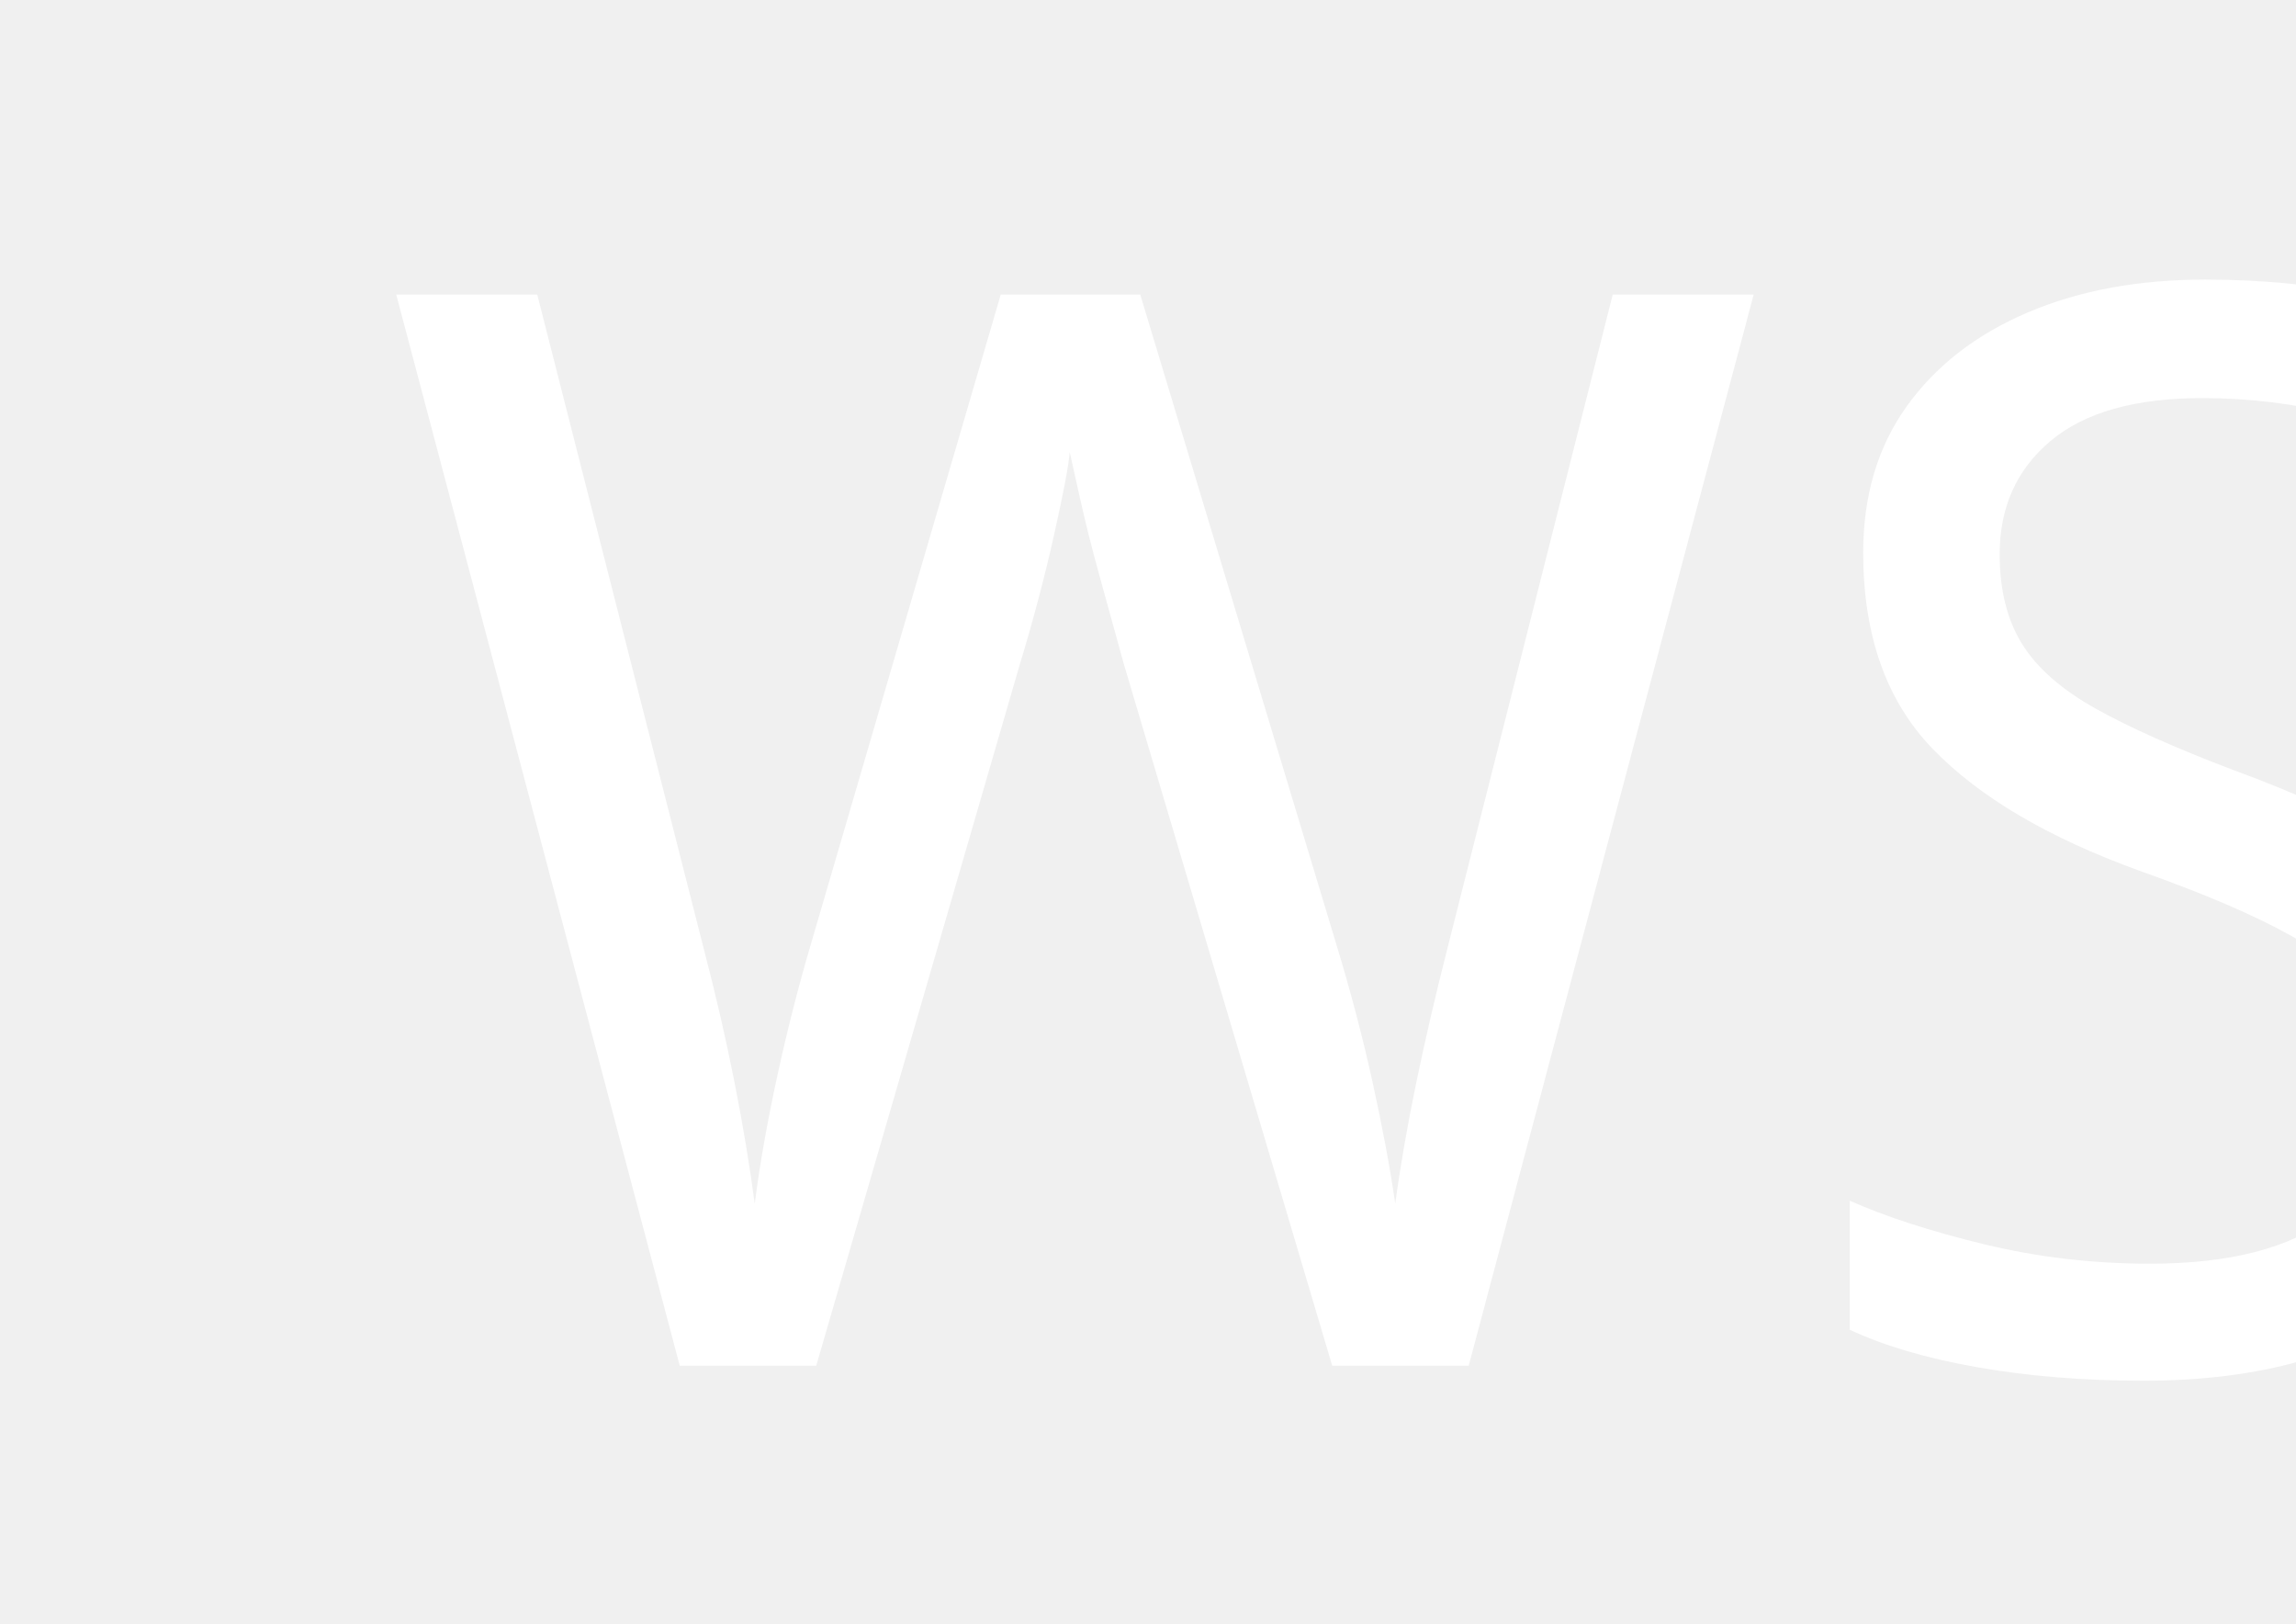
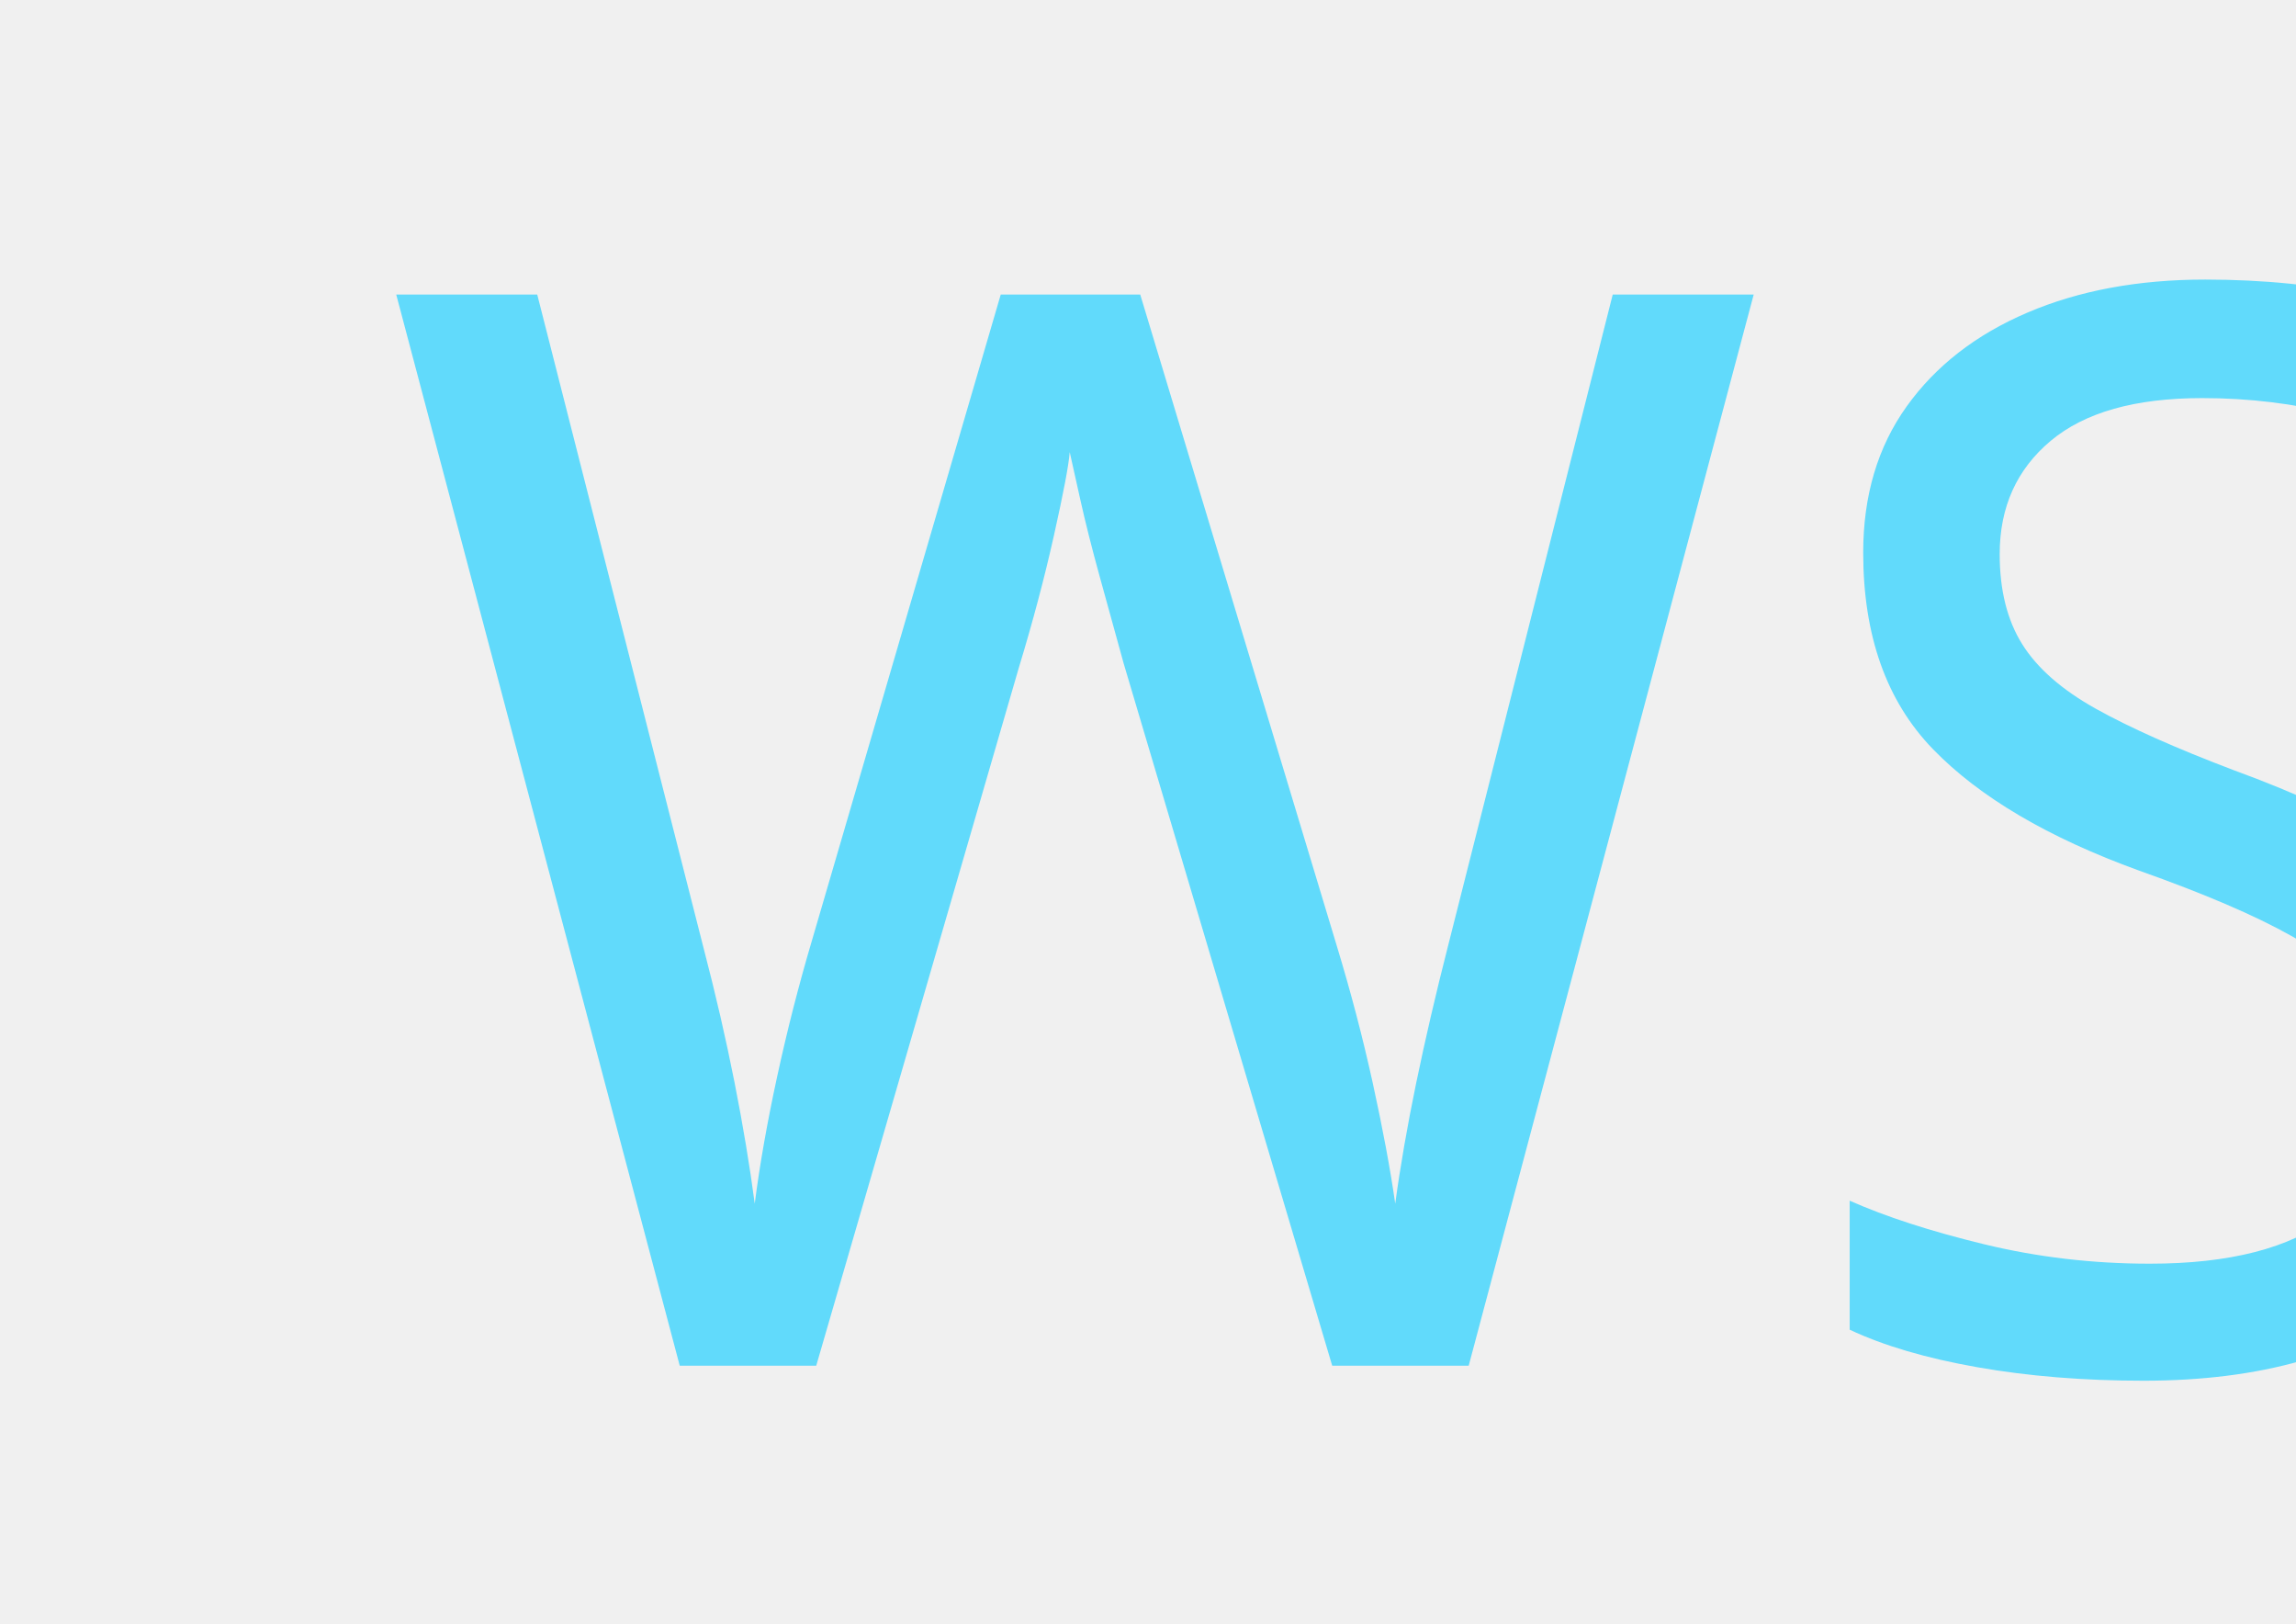
<svg xmlns="http://www.w3.org/2000/svg" version="1.1" id="Layer_1" x="0px" y="0px" viewBox="0 0 841.9 595.3" style="enable-background:new 0 0 841.9 595.3;" xml:space="preserve">
  <style type="text/css">
- 	.st0{fill:#fff;}
+ 	.st0{fill:#61dafb;}
	.st1{font-family:'BadaBoomBB';}
	.st2{font-size:550px;}
</style>
  <text transform="matrix(1 0 0 1 138.6999 500.6995)" class="st0 st1 st2">WS</text>
</svg>
